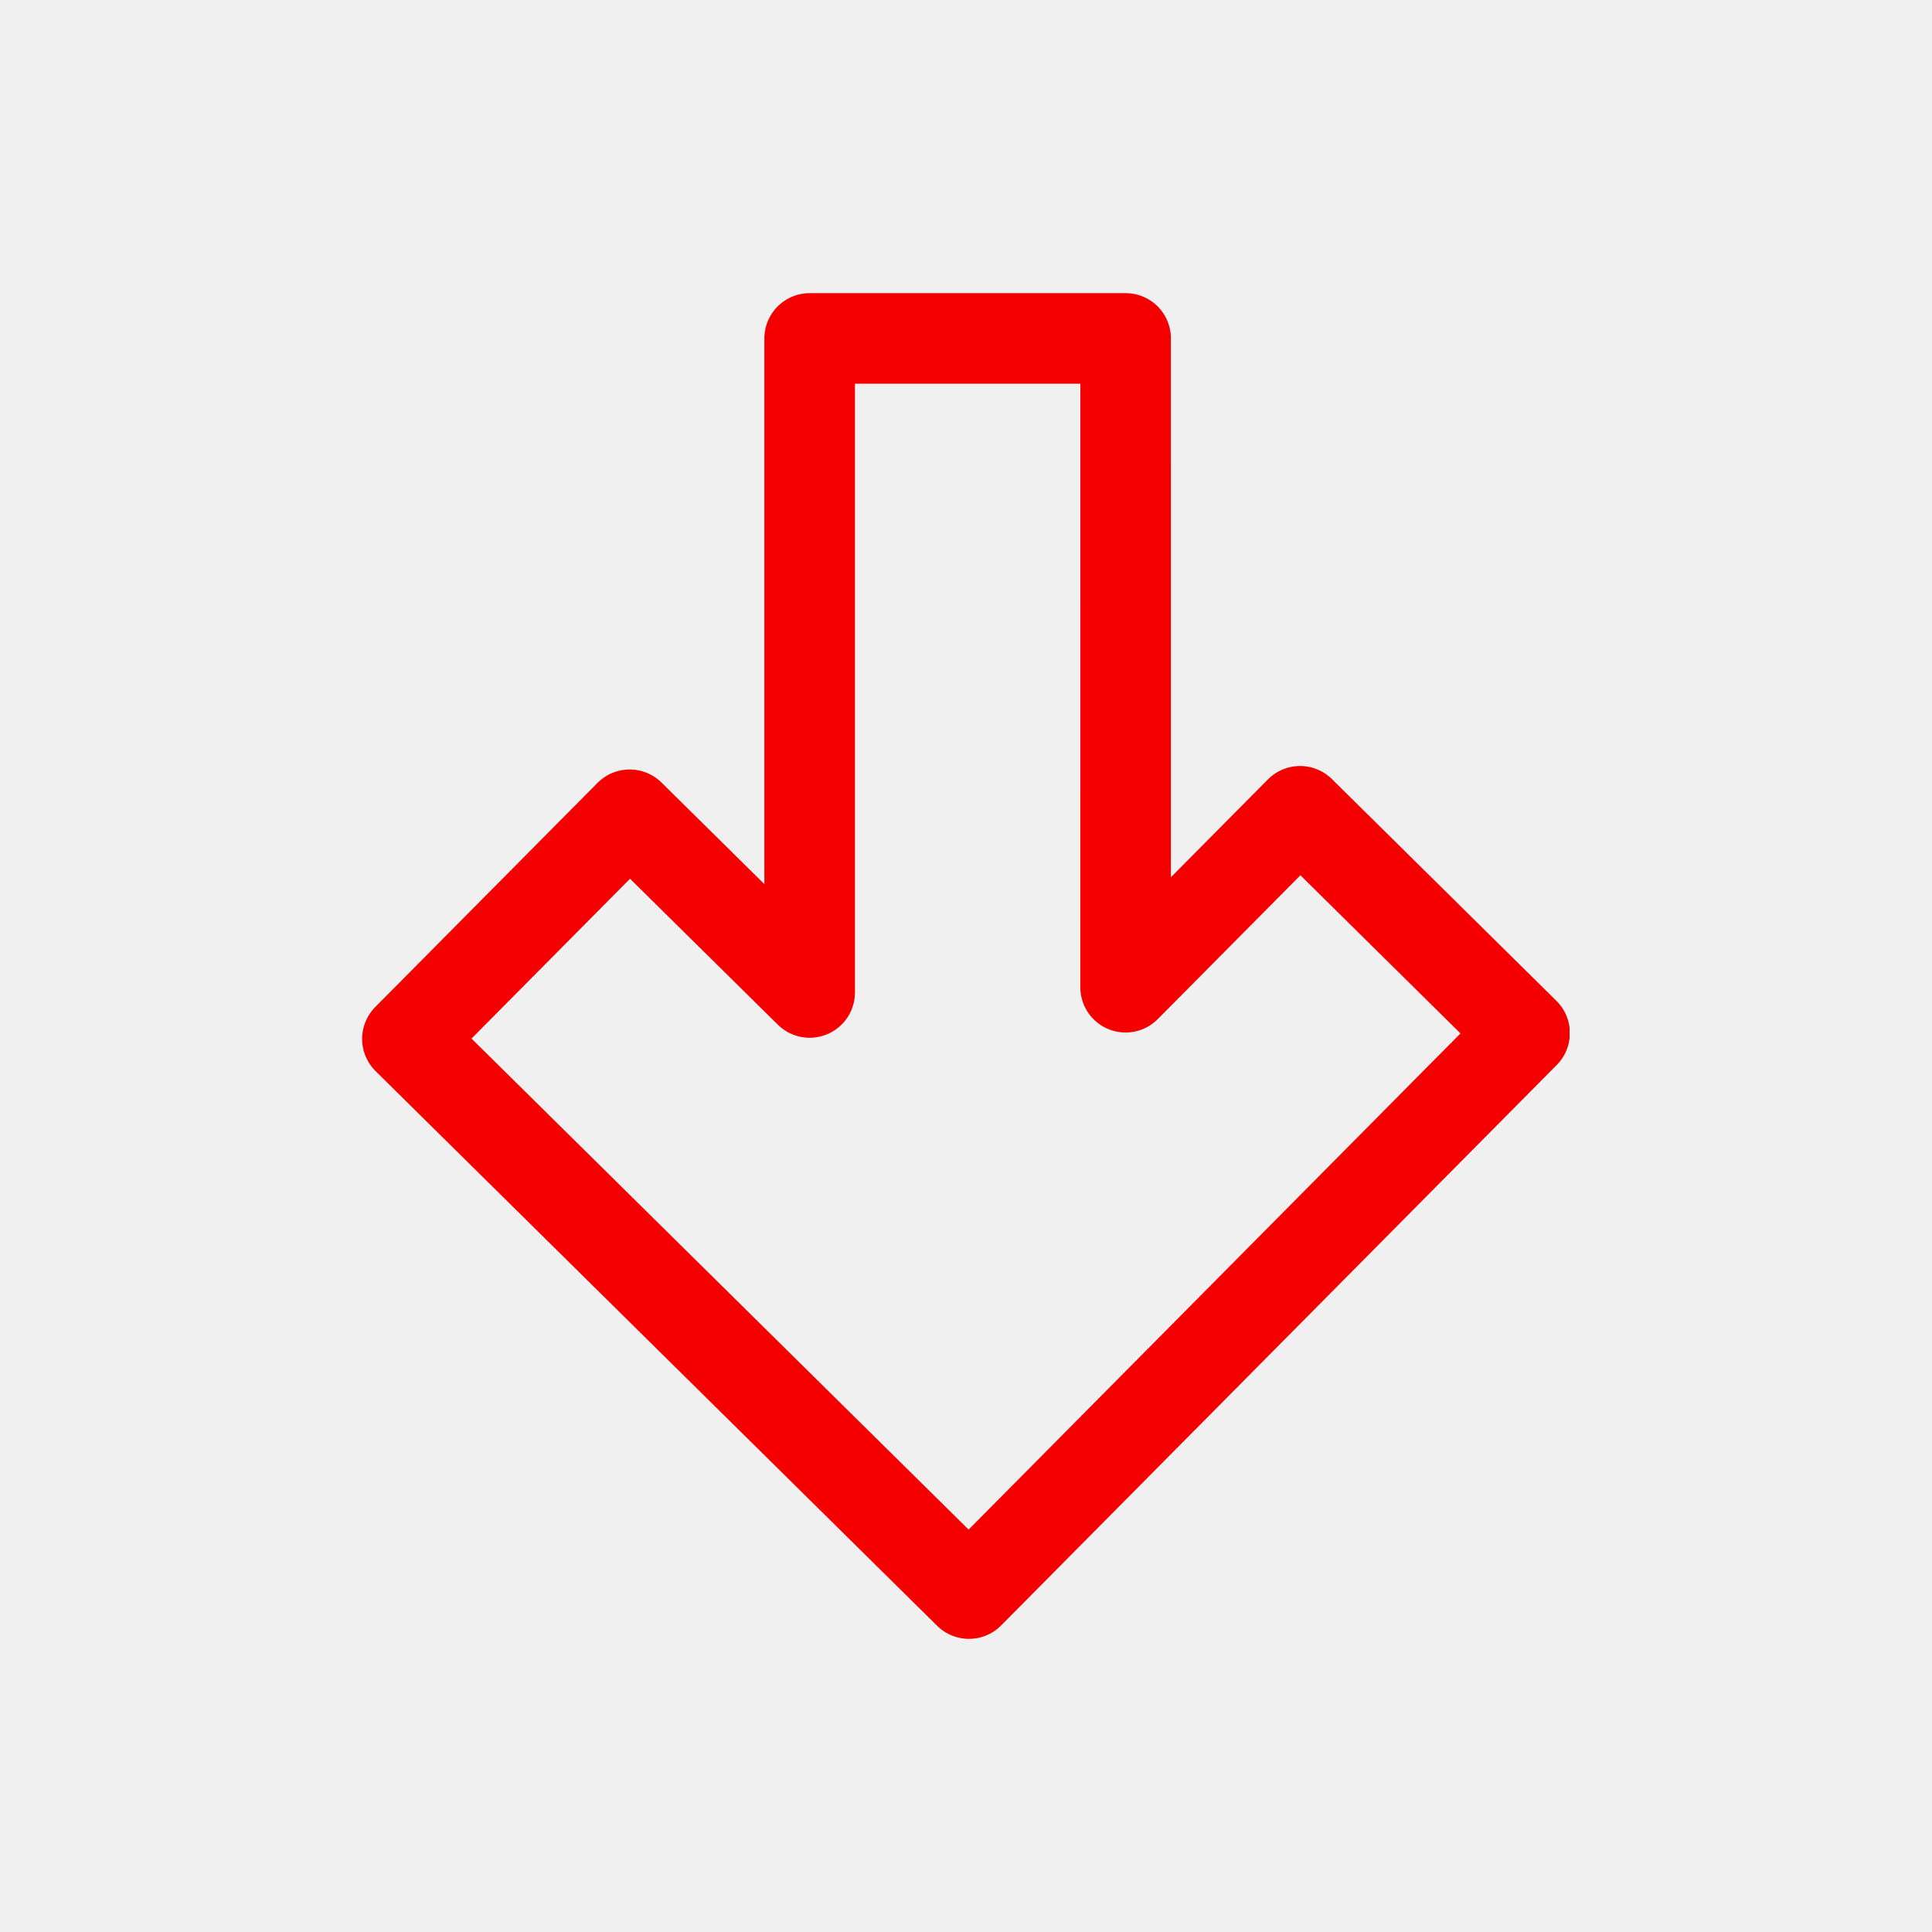
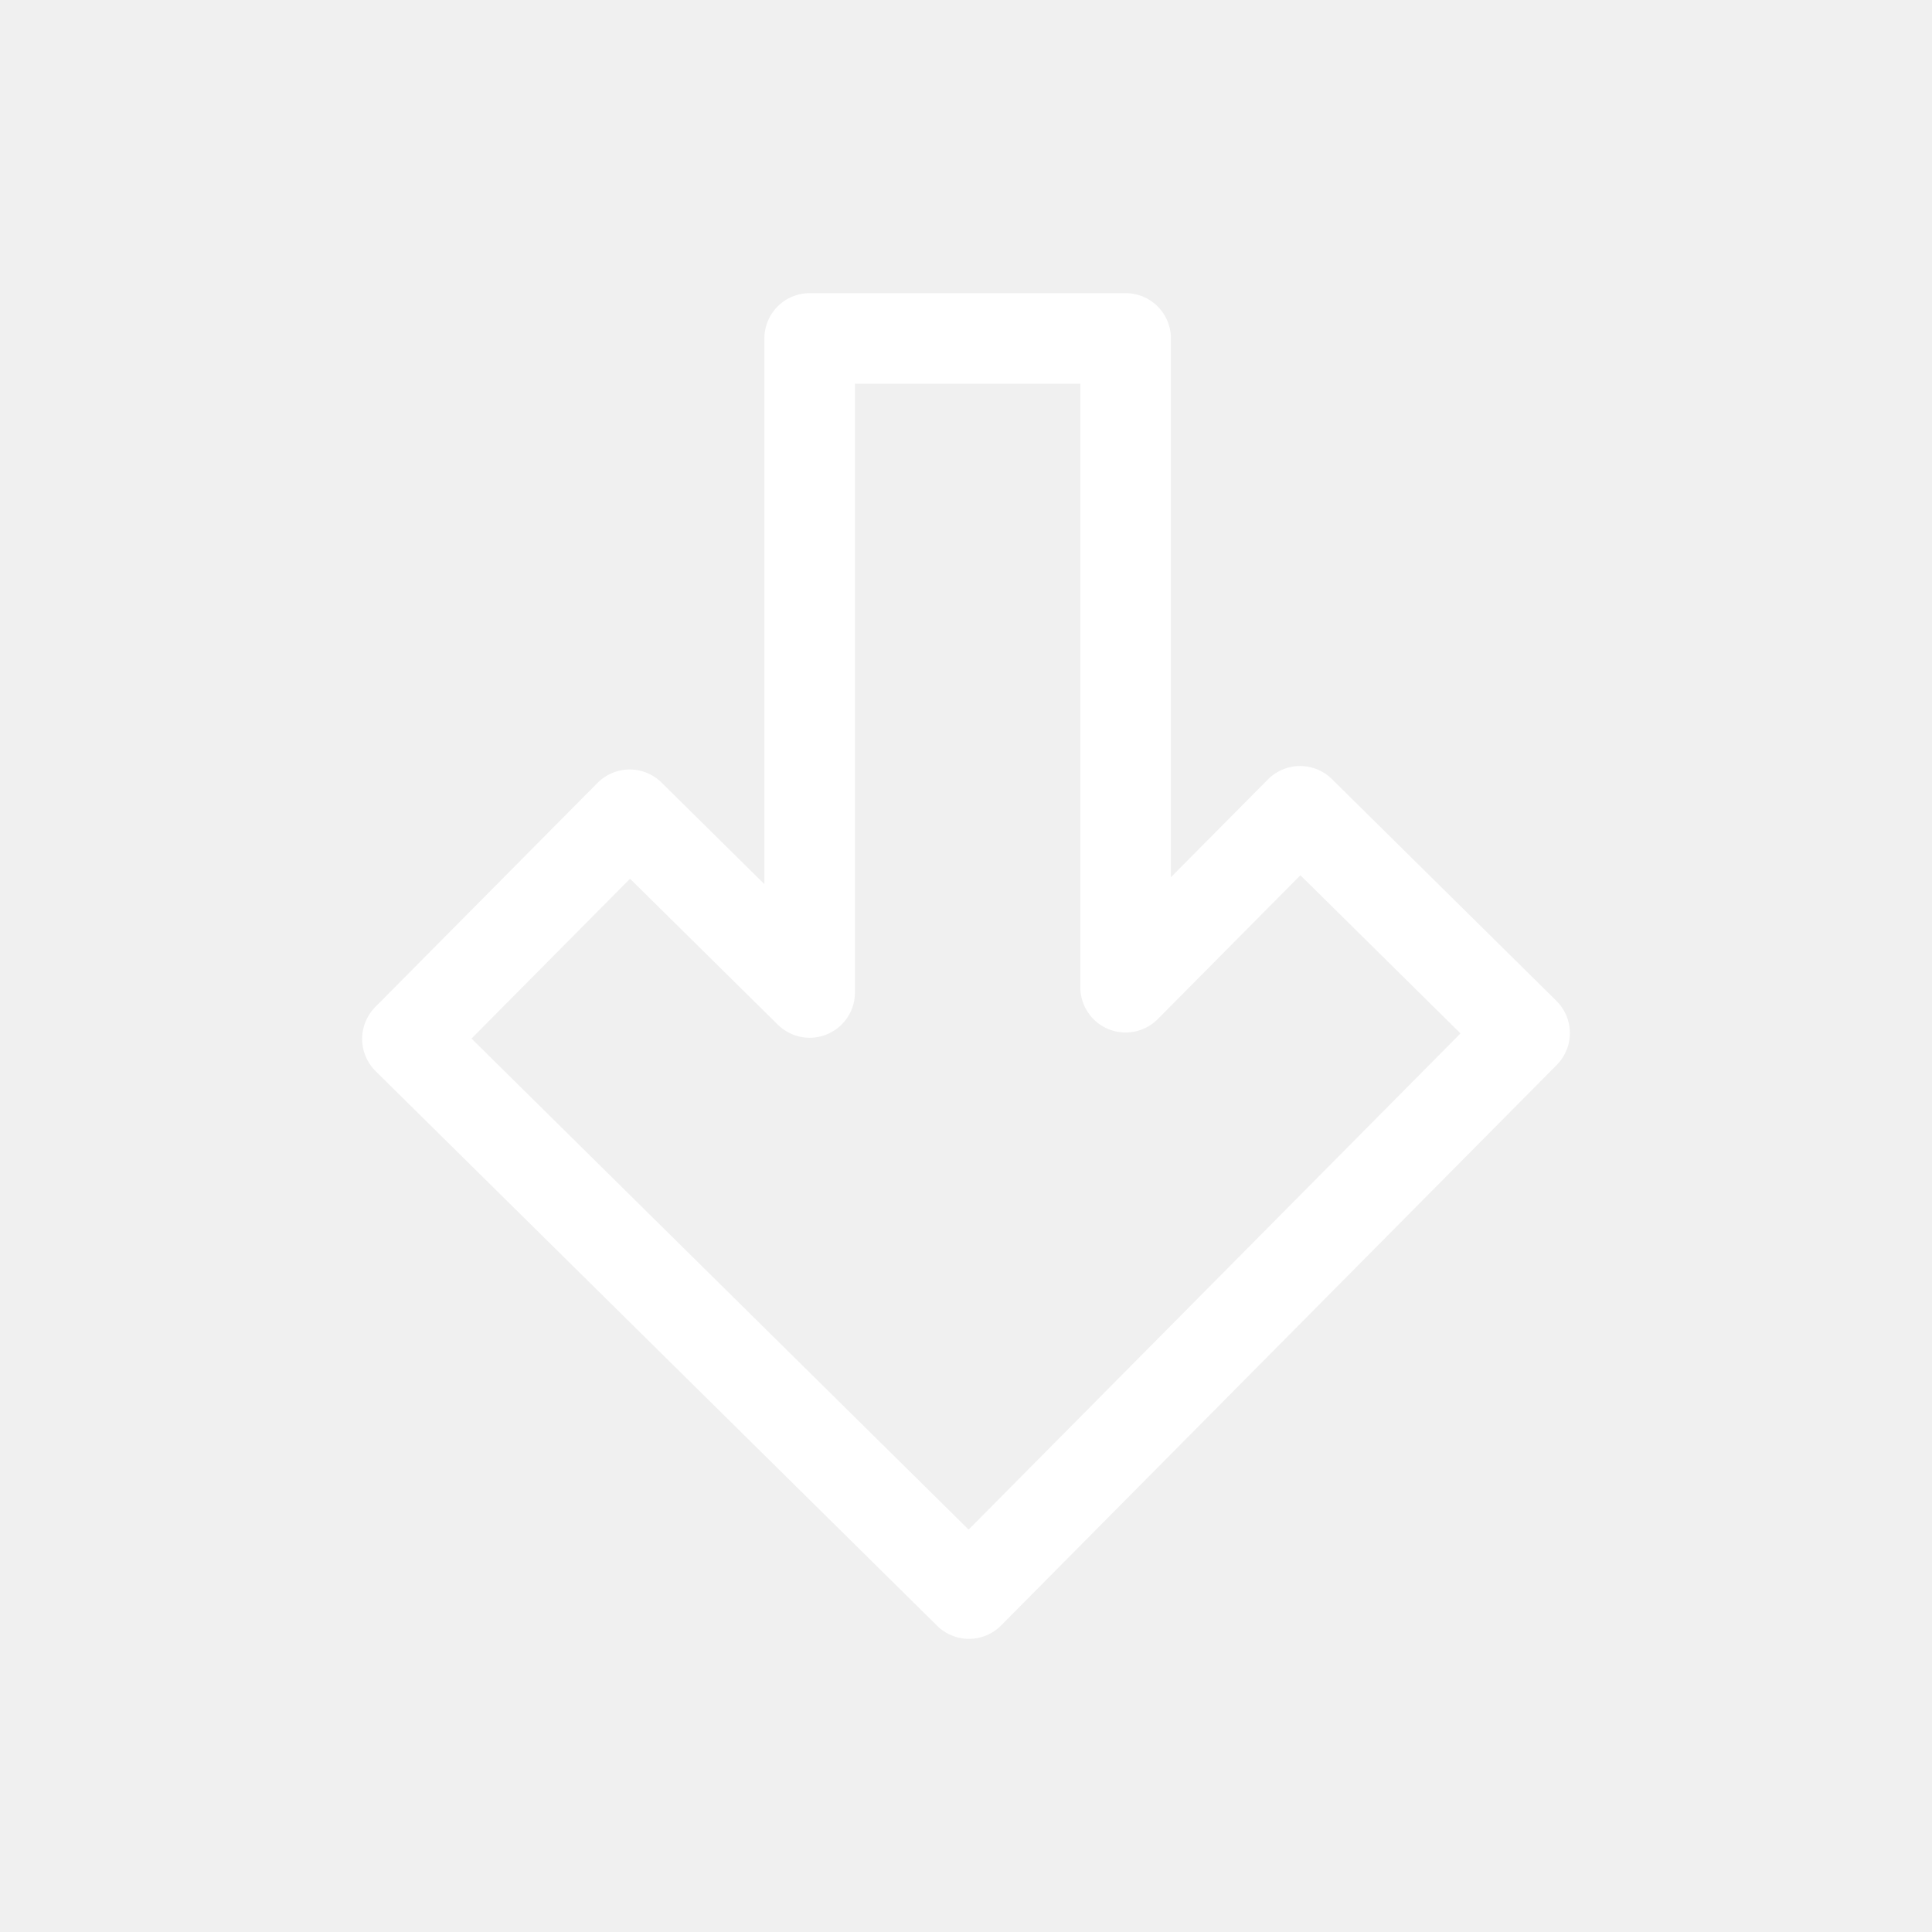
<svg xmlns="http://www.w3.org/2000/svg" width="64" height="64" viewBox="0 0 64 64" version="1.1" id="svg10">
-   <defs id="defs14">
-     <filter style="color-interpolation-filters:sRGB;" id="filter652" x="-0.041" y="-0.036" width="1.081" height="1.072">
-       <feComposite in2="SourceGraphic" operator="arithmetic" k1="9.034" k2="1" result="composite1" id="feComposite638" />
-       <feColorMatrix in="composite1" values="1" type="saturate" result="colormatrix1" id="feColorMatrix640" />
-       <feFlood flood-opacity="1" flood-color="rgb(156,0,0)" result="flood1" id="feFlood642" />
-       <feBlend in="flood1" in2="colormatrix1" mode="multiply" result="blend1" id="feBlend644" />
-       <feBlend in2="blend1" mode="screen" result="blend2" id="feBlend646" />
-       <feColorMatrix in="blend2" values="1" type="saturate" result="colormatrix2" id="feColorMatrix648" />
-       <feComposite in="colormatrix2" in2="SourceGraphic" operator="in" k2="1" result="fbSourceGraphic" id="feComposite650" />
-       <feColorMatrix result="fbSourceGraphicAlpha" in="fbSourceGraphic" values="0 0 0 -1 0 0 0 0 -1 0 0 0 0 -1 0 0 0 0 1 0" id="feColorMatrix954" />
-       <feComposite in2="fbSourceGraphic" id="feComposite956" operator="arithmetic" k1="9.034" k2="1" result="composite1" in="fbSourceGraphic" />
-       <feColorMatrix id="feColorMatrix958" in="composite1" values="1" type="saturate" result="colormatrix1" />
-       <feFlood id="feFlood960" flood-opacity="1" flood-color="rgb(204,0,0)" result="flood1" />
-       <feBlend in2="colormatrix1" id="feBlend962" in="flood1" mode="multiply" result="blend1" />
-       <feBlend in2="blend1" id="feBlend964" mode="screen" result="blend2" />
-       <feColorMatrix id="feColorMatrix966" in="blend2" values="1" type="saturate" result="colormatrix2" />
-       <feComposite in2="fbSourceGraphic" id="feComposite968" in="colormatrix2" operator="in" k2="1" result="composite2" />
-     </filter>
-   </defs>
-   <path id="Arrow_1_" fill="none" stroke="#ffffff" stroke-width="2.422" stroke-linejoin="round" d="m 43.067,26.875 -5.78,5.828 0.001,-21.492 H 26.821 V 32.877 L 20.859,26.99 13.496,34.415 32.098,52.789 50.504,34.222 Z" style="stroke-width:3;stroke-miterlimit:4;stroke-dasharray:none;filter:url(#filter652)" />
+   <defs id="defs14" />
+   <path id="Arrow_1_" fill="none" stroke="#ffffff" stroke-width="2.422" stroke-linejoin="round" d="m 43.067,26.875 -5.78,5.828 0.001,-21.492 H 26.821 V 32.877 L 20.859,26.99 13.496,34.415 32.098,52.789 50.504,34.222 Z" style="stroke-width:3;stroke-miterlimit:4;stroke-dasharray:none" />
</svg>
